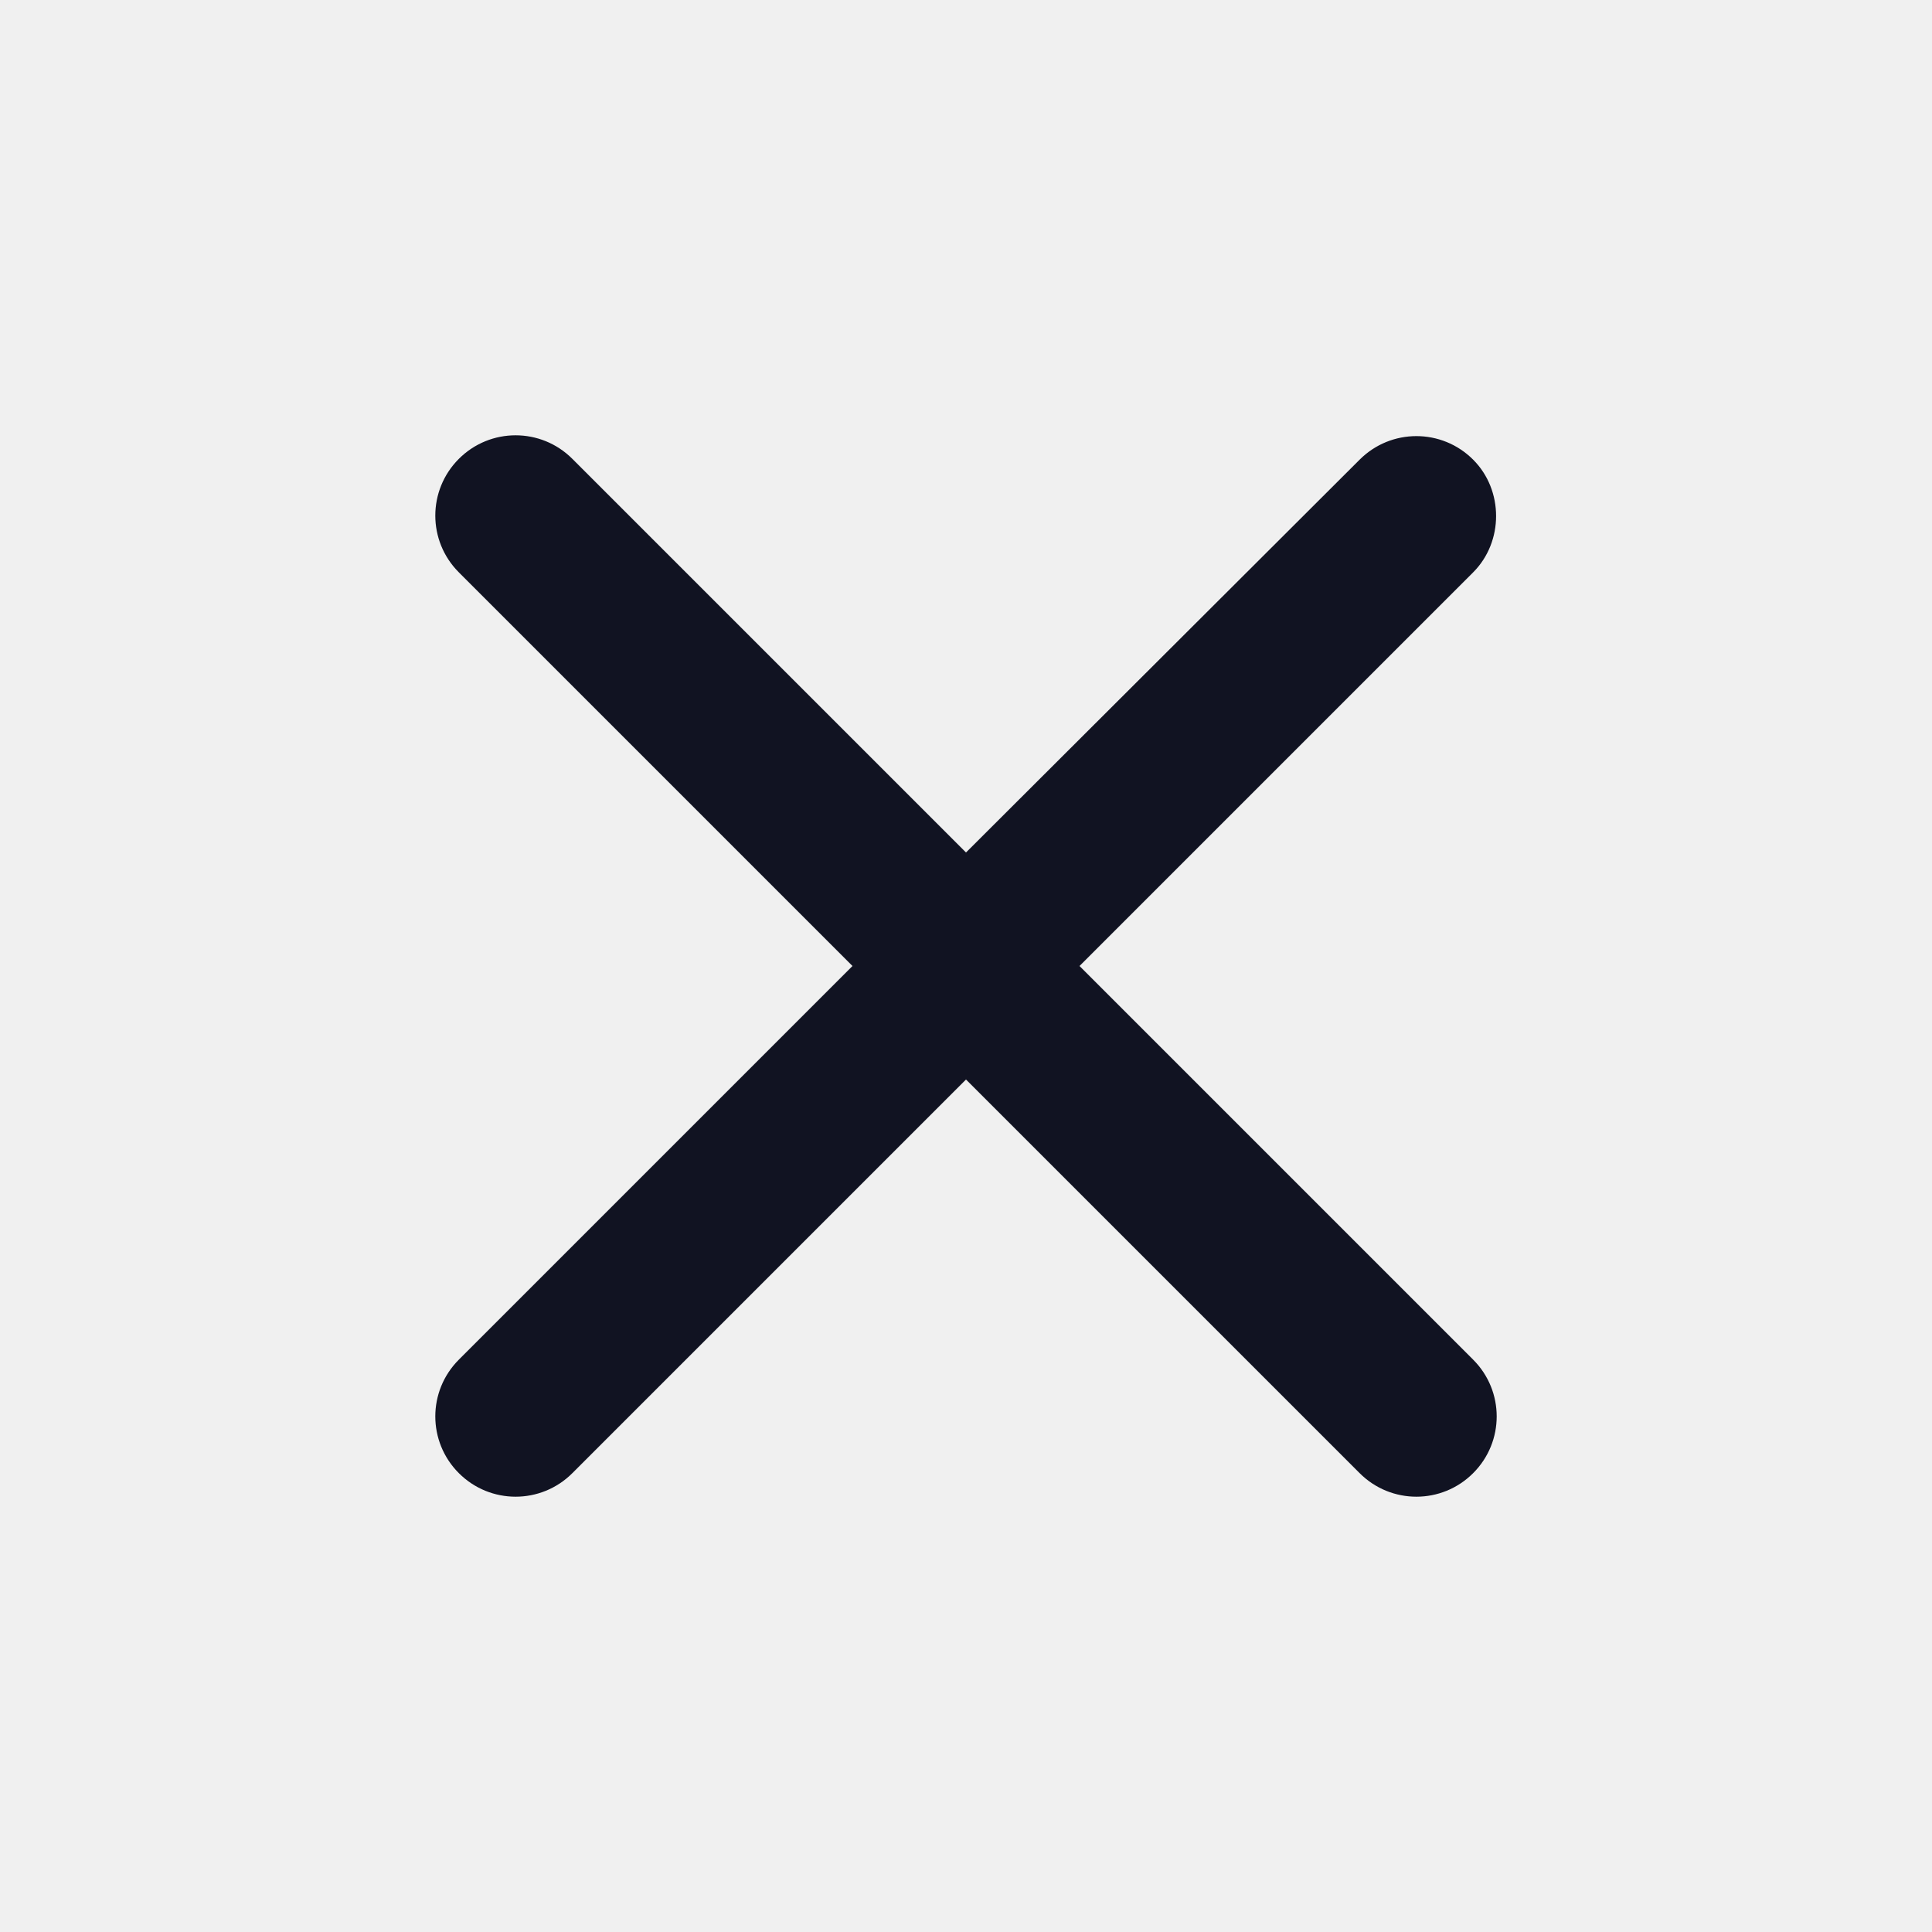
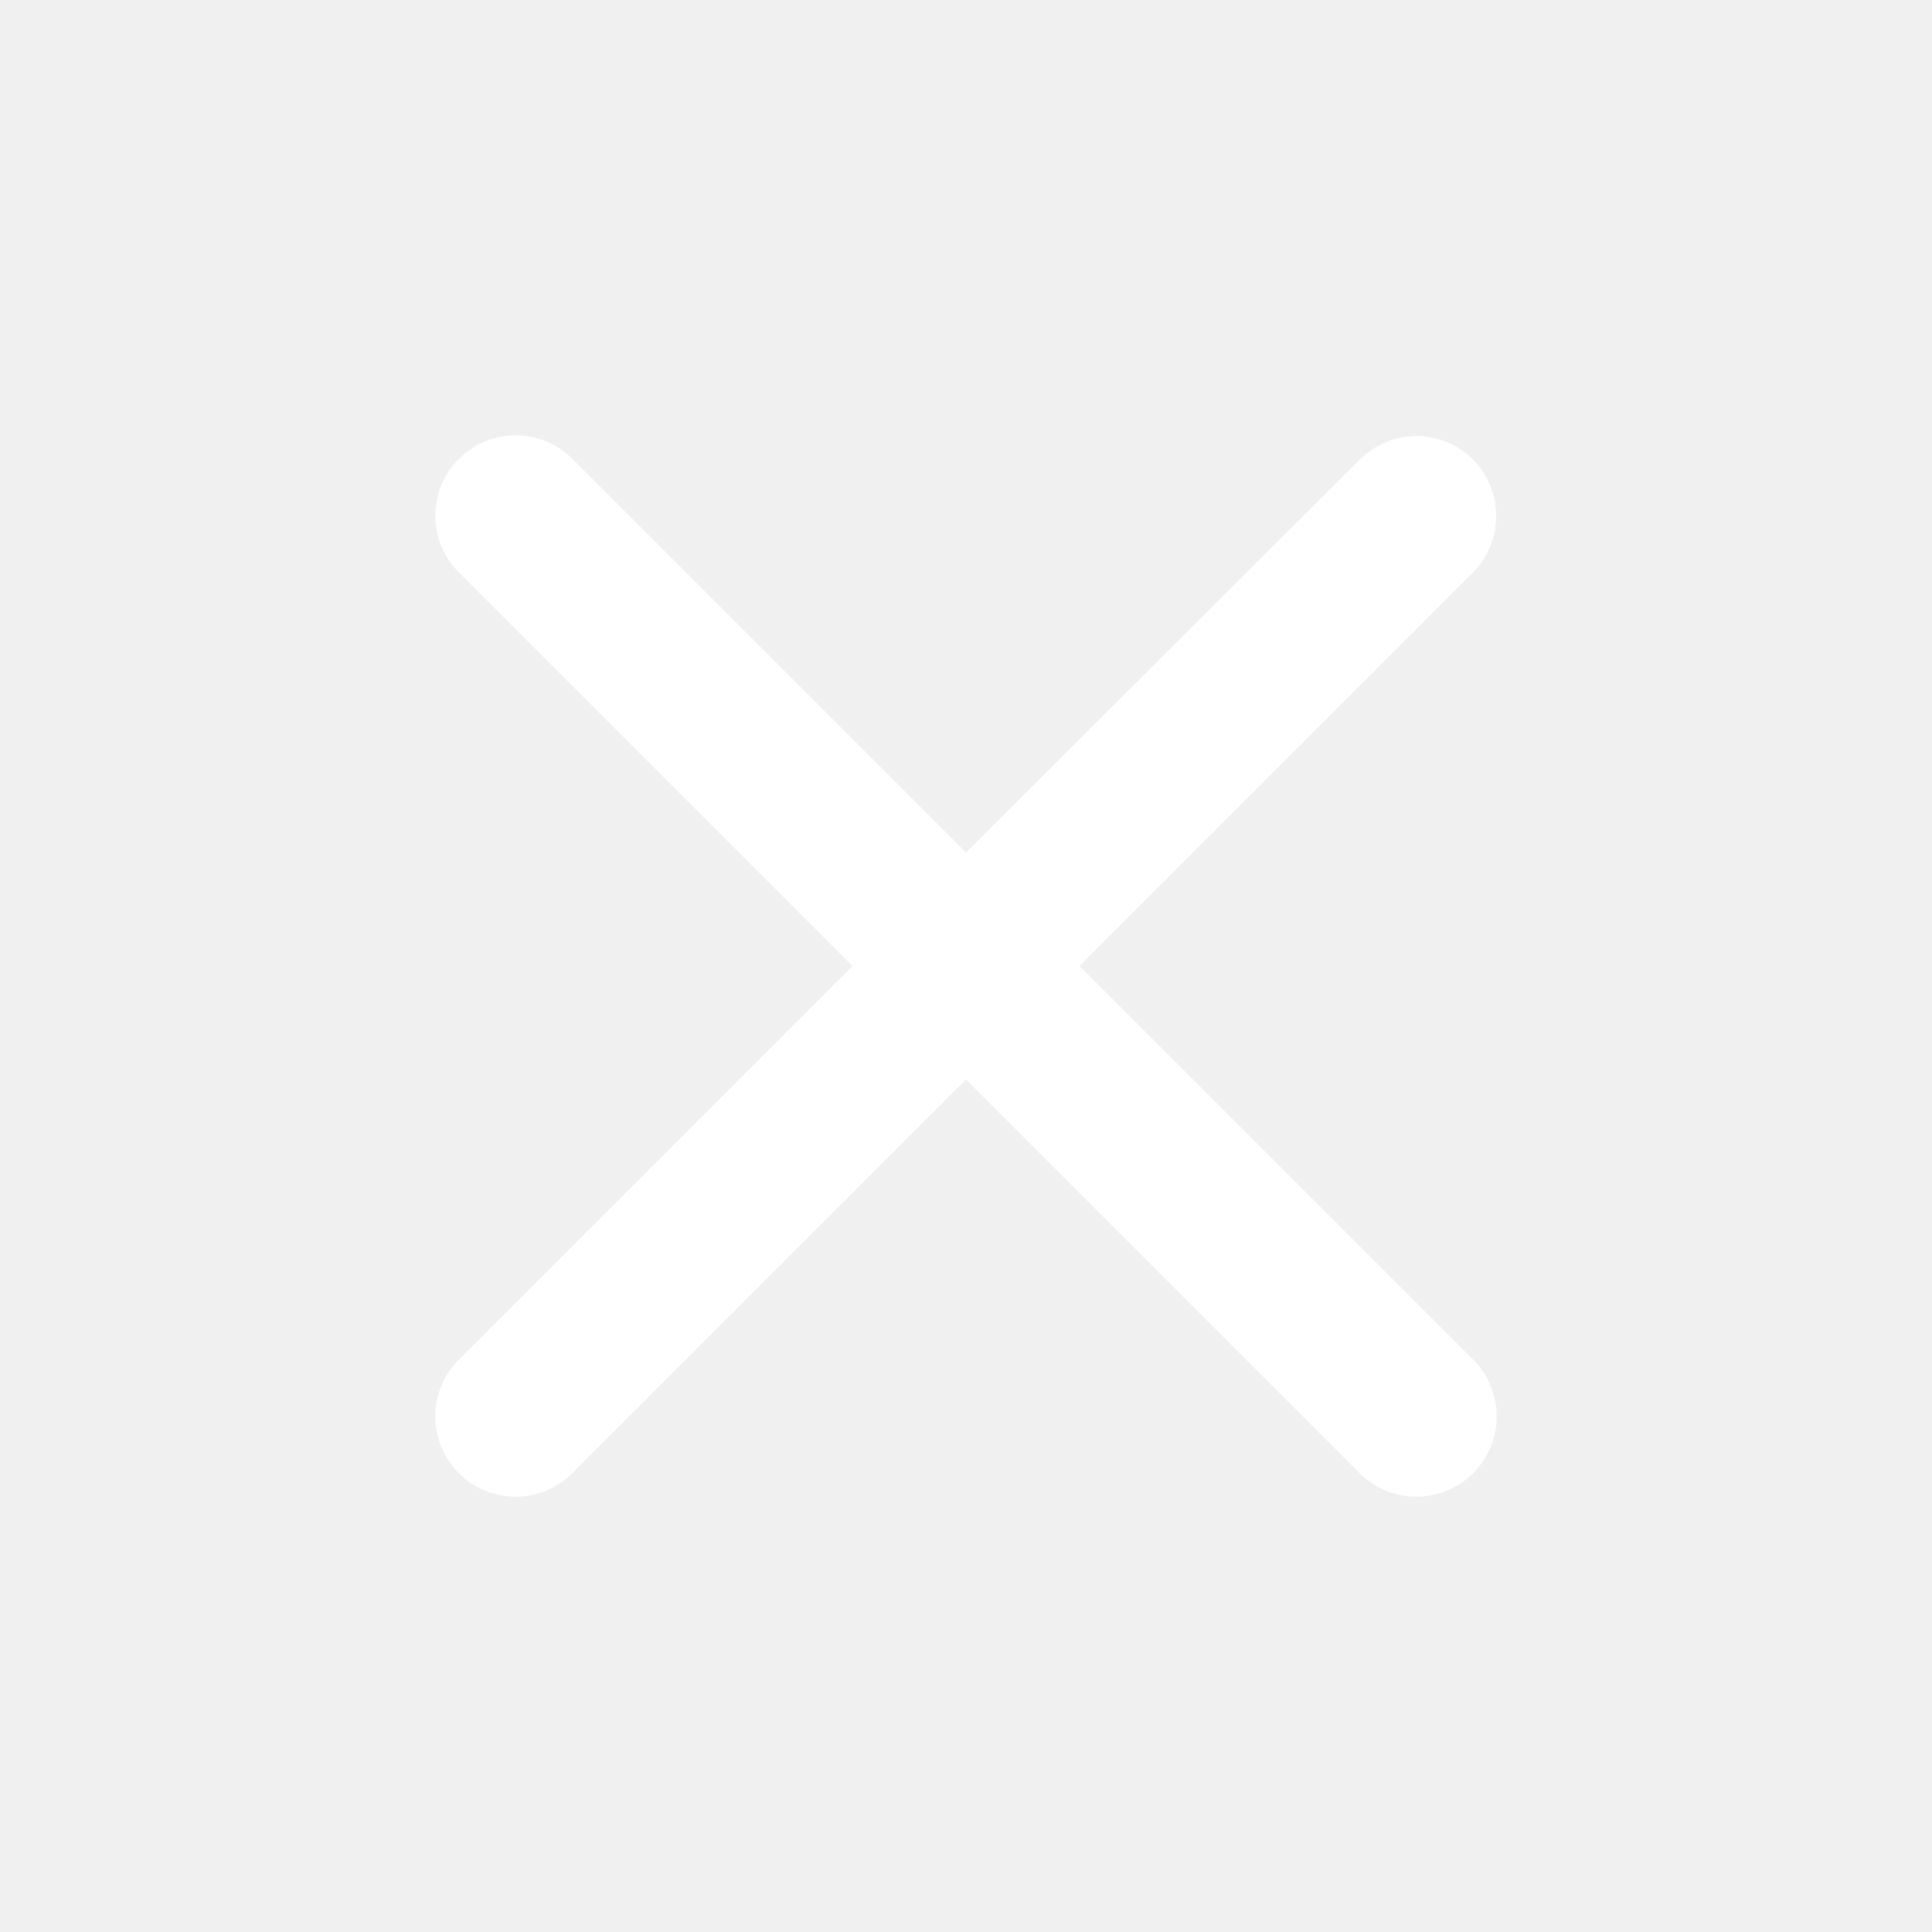
<svg xmlns="http://www.w3.org/2000/svg" width="24" height="24" viewBox="0 0 24 24" fill="none">
  <g clip-path="url(#clip0_0_762)">
-     <path d="M18.3 5.71C17.91 5.32 17.28 5.32 16.89 5.71L12 10.59L7.11 5.7C6.72 5.31 6.09 5.31 5.7 5.7C5.31 6.09 5.31 6.72 5.7 7.11L10.59 12L5.7 16.89C5.31 17.28 5.31 17.91 5.7 18.3C6.09 18.69 6.72 18.69 7.11 18.3L12 13.41L16.89 18.3C17.28 18.69 17.91 18.69 18.3 18.3C18.69 17.91 18.69 17.28 18.3 16.89L13.41 12L18.3 7.11C18.68 6.73 18.68 6.09 18.3 5.71Z" fill="#111322" />
+     <path d="M18.3 5.71C17.91 5.32 17.28 5.32 16.89 5.71L12 10.59L7.11 5.7C6.72 5.31 6.09 5.31 5.7 5.7C5.31 6.09 5.31 6.72 5.7 7.11L10.59 12L5.7 16.89C5.31 17.28 5.31 17.91 5.7 18.3C6.09 18.69 6.72 18.69 7.11 18.3L12 13.41L16.89 18.3C17.28 18.69 17.91 18.69 18.3 18.3C18.69 17.91 18.69 17.28 18.3 16.89L13.41 12L18.3 7.11C18.68 6.73 18.68 6.09 18.3 5.71Z" fill="white" />
  </g>
  <defs>
    <clipPath id="clip0_0_762">
      <rect width="24" height="24" fill="white" />
    </clipPath>
  </defs>
</svg>
